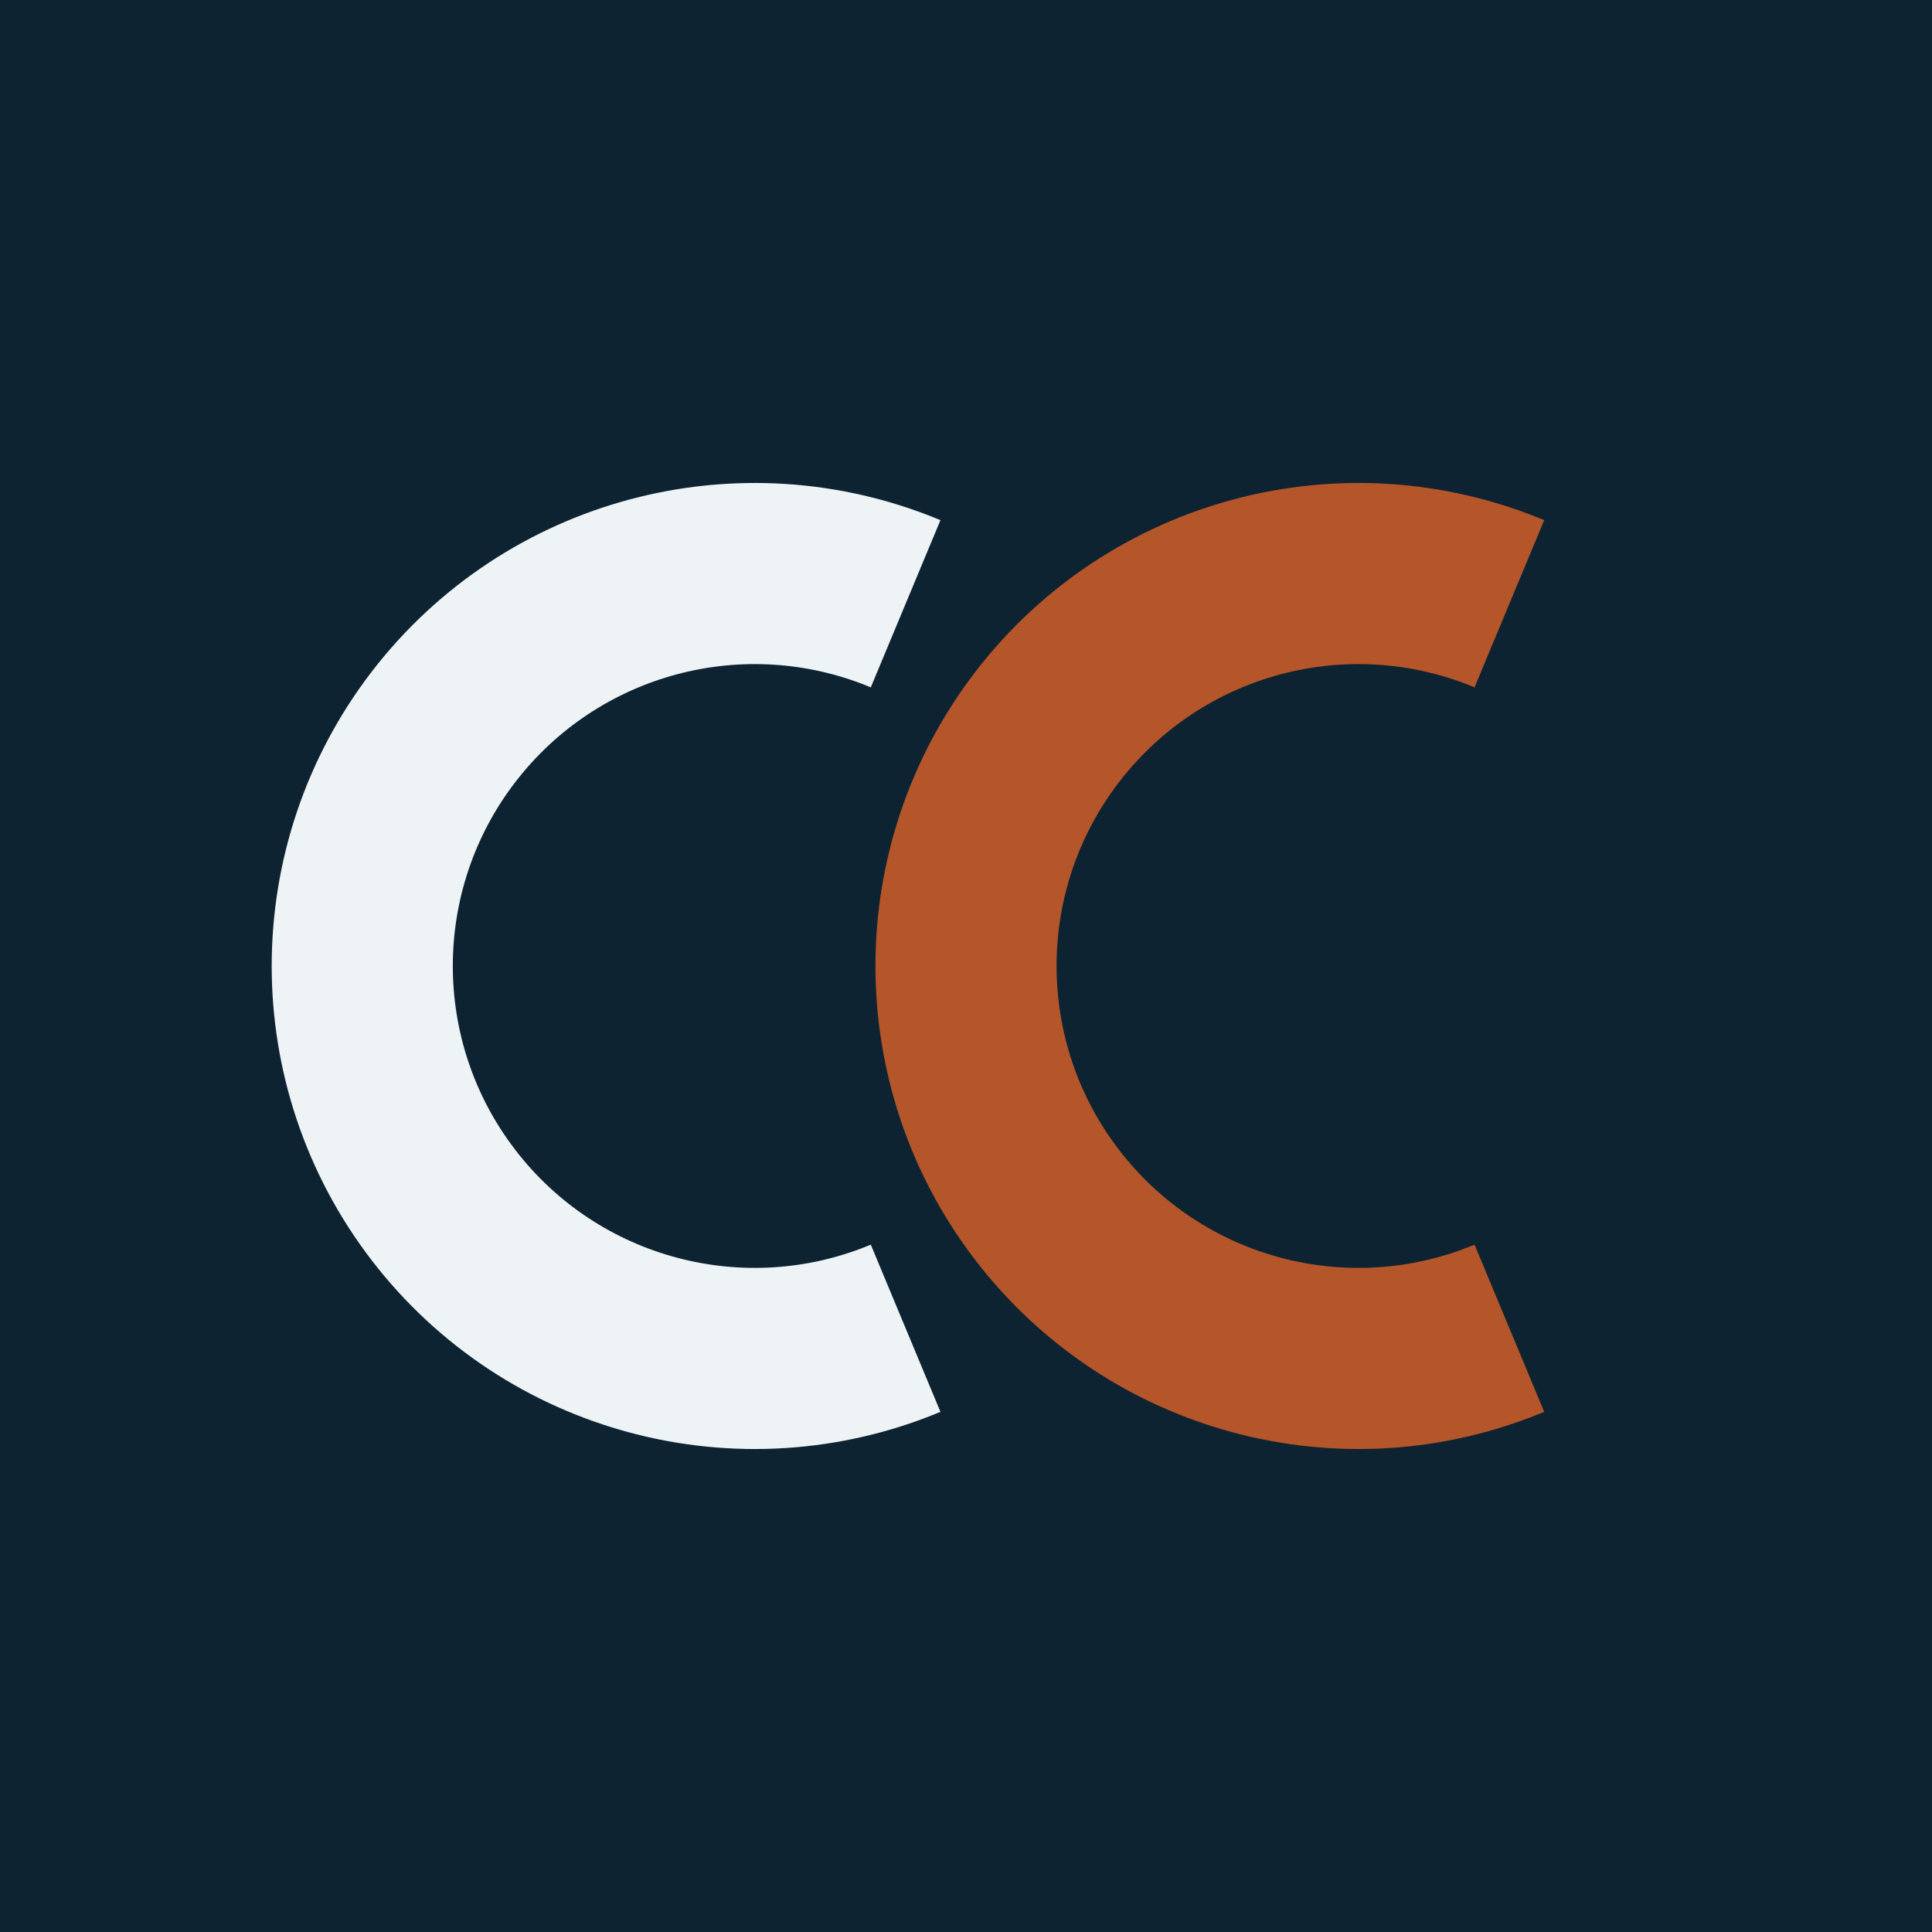
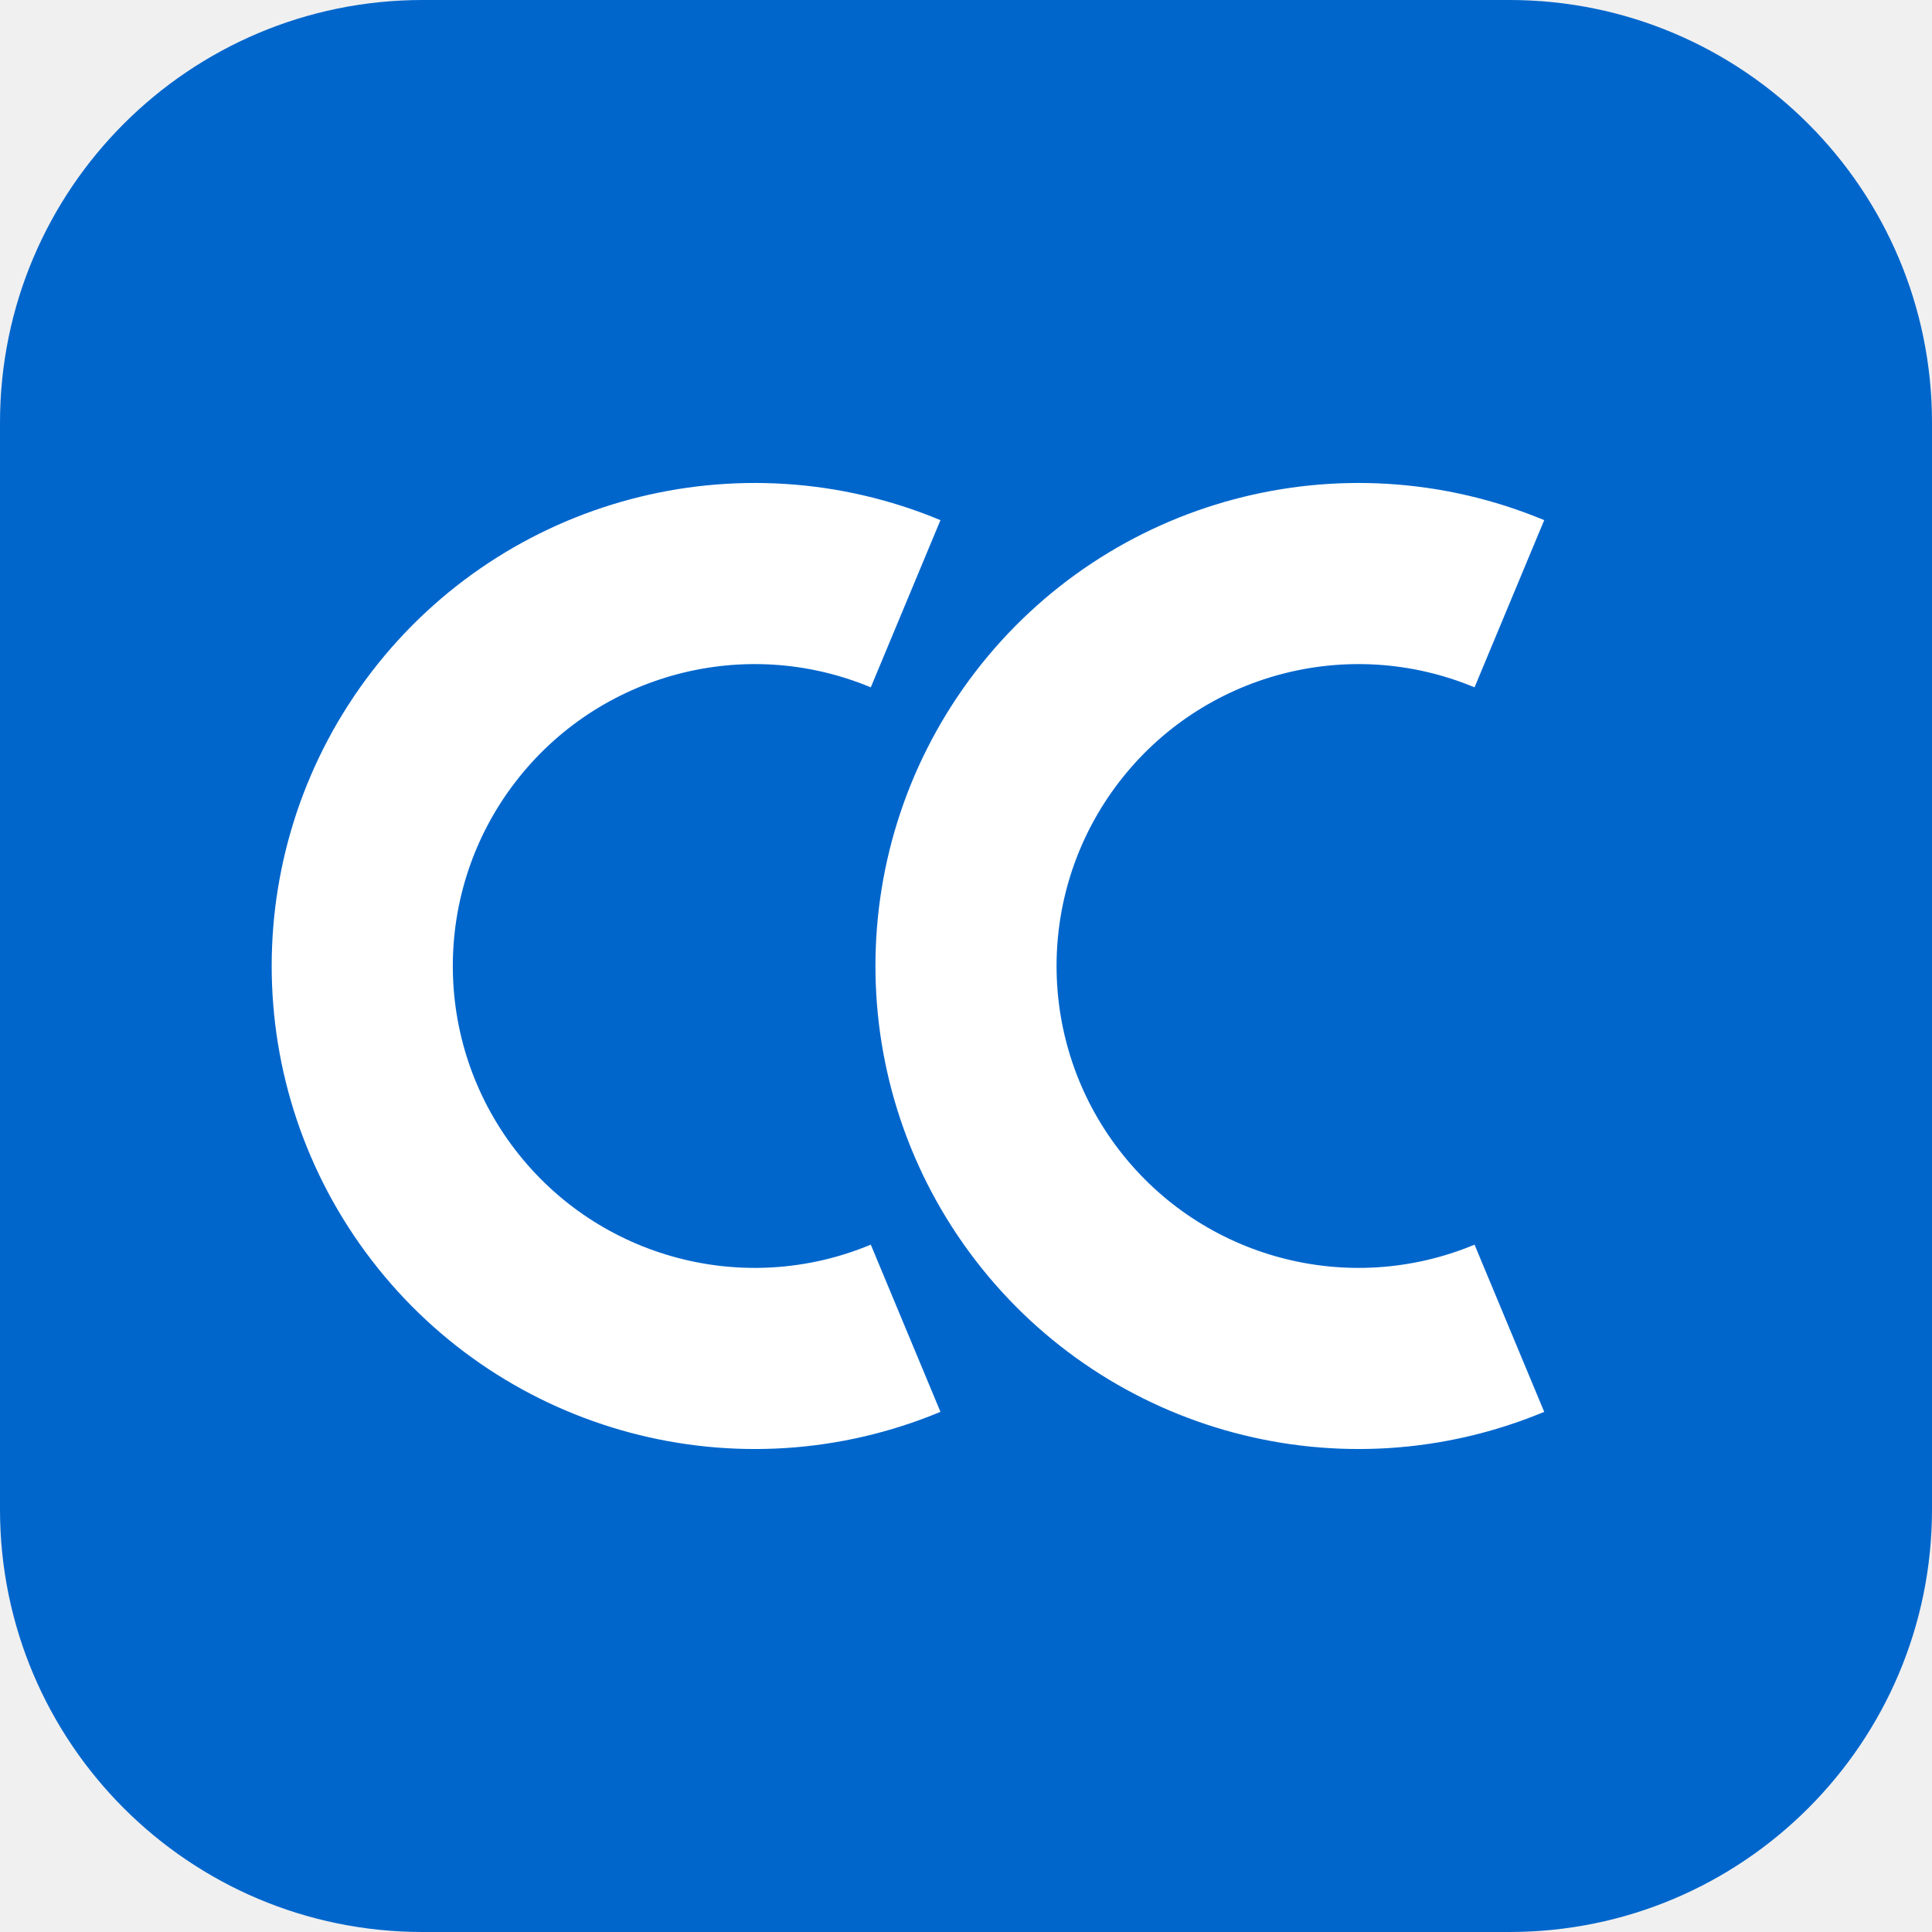
<svg xmlns="http://www.w3.org/2000/svg" viewBox="0 0 64 64">
-   <rect width="64" height="64" fill="#0e2331" />
-   <g fill="none" stroke-width="6" stroke-linecap="butt">
-     <path d="M30 20a13 13 0 1 0 0 24" stroke="#eef3f5" />
-     <path d="M50 20a13 13 0 1 0 0 24" stroke="#b4552a" />
+   <rect width="64" height="64" rx="14" fill="#0066cc" />
+   <g fill="none" stroke="#fff" stroke-width="6">
+     <path d="M30 20a13 13 0 1 0 0 24" />
+     <path d="M50 20a13 13 0 1 0 0 24" />
  </g>
</svg>
